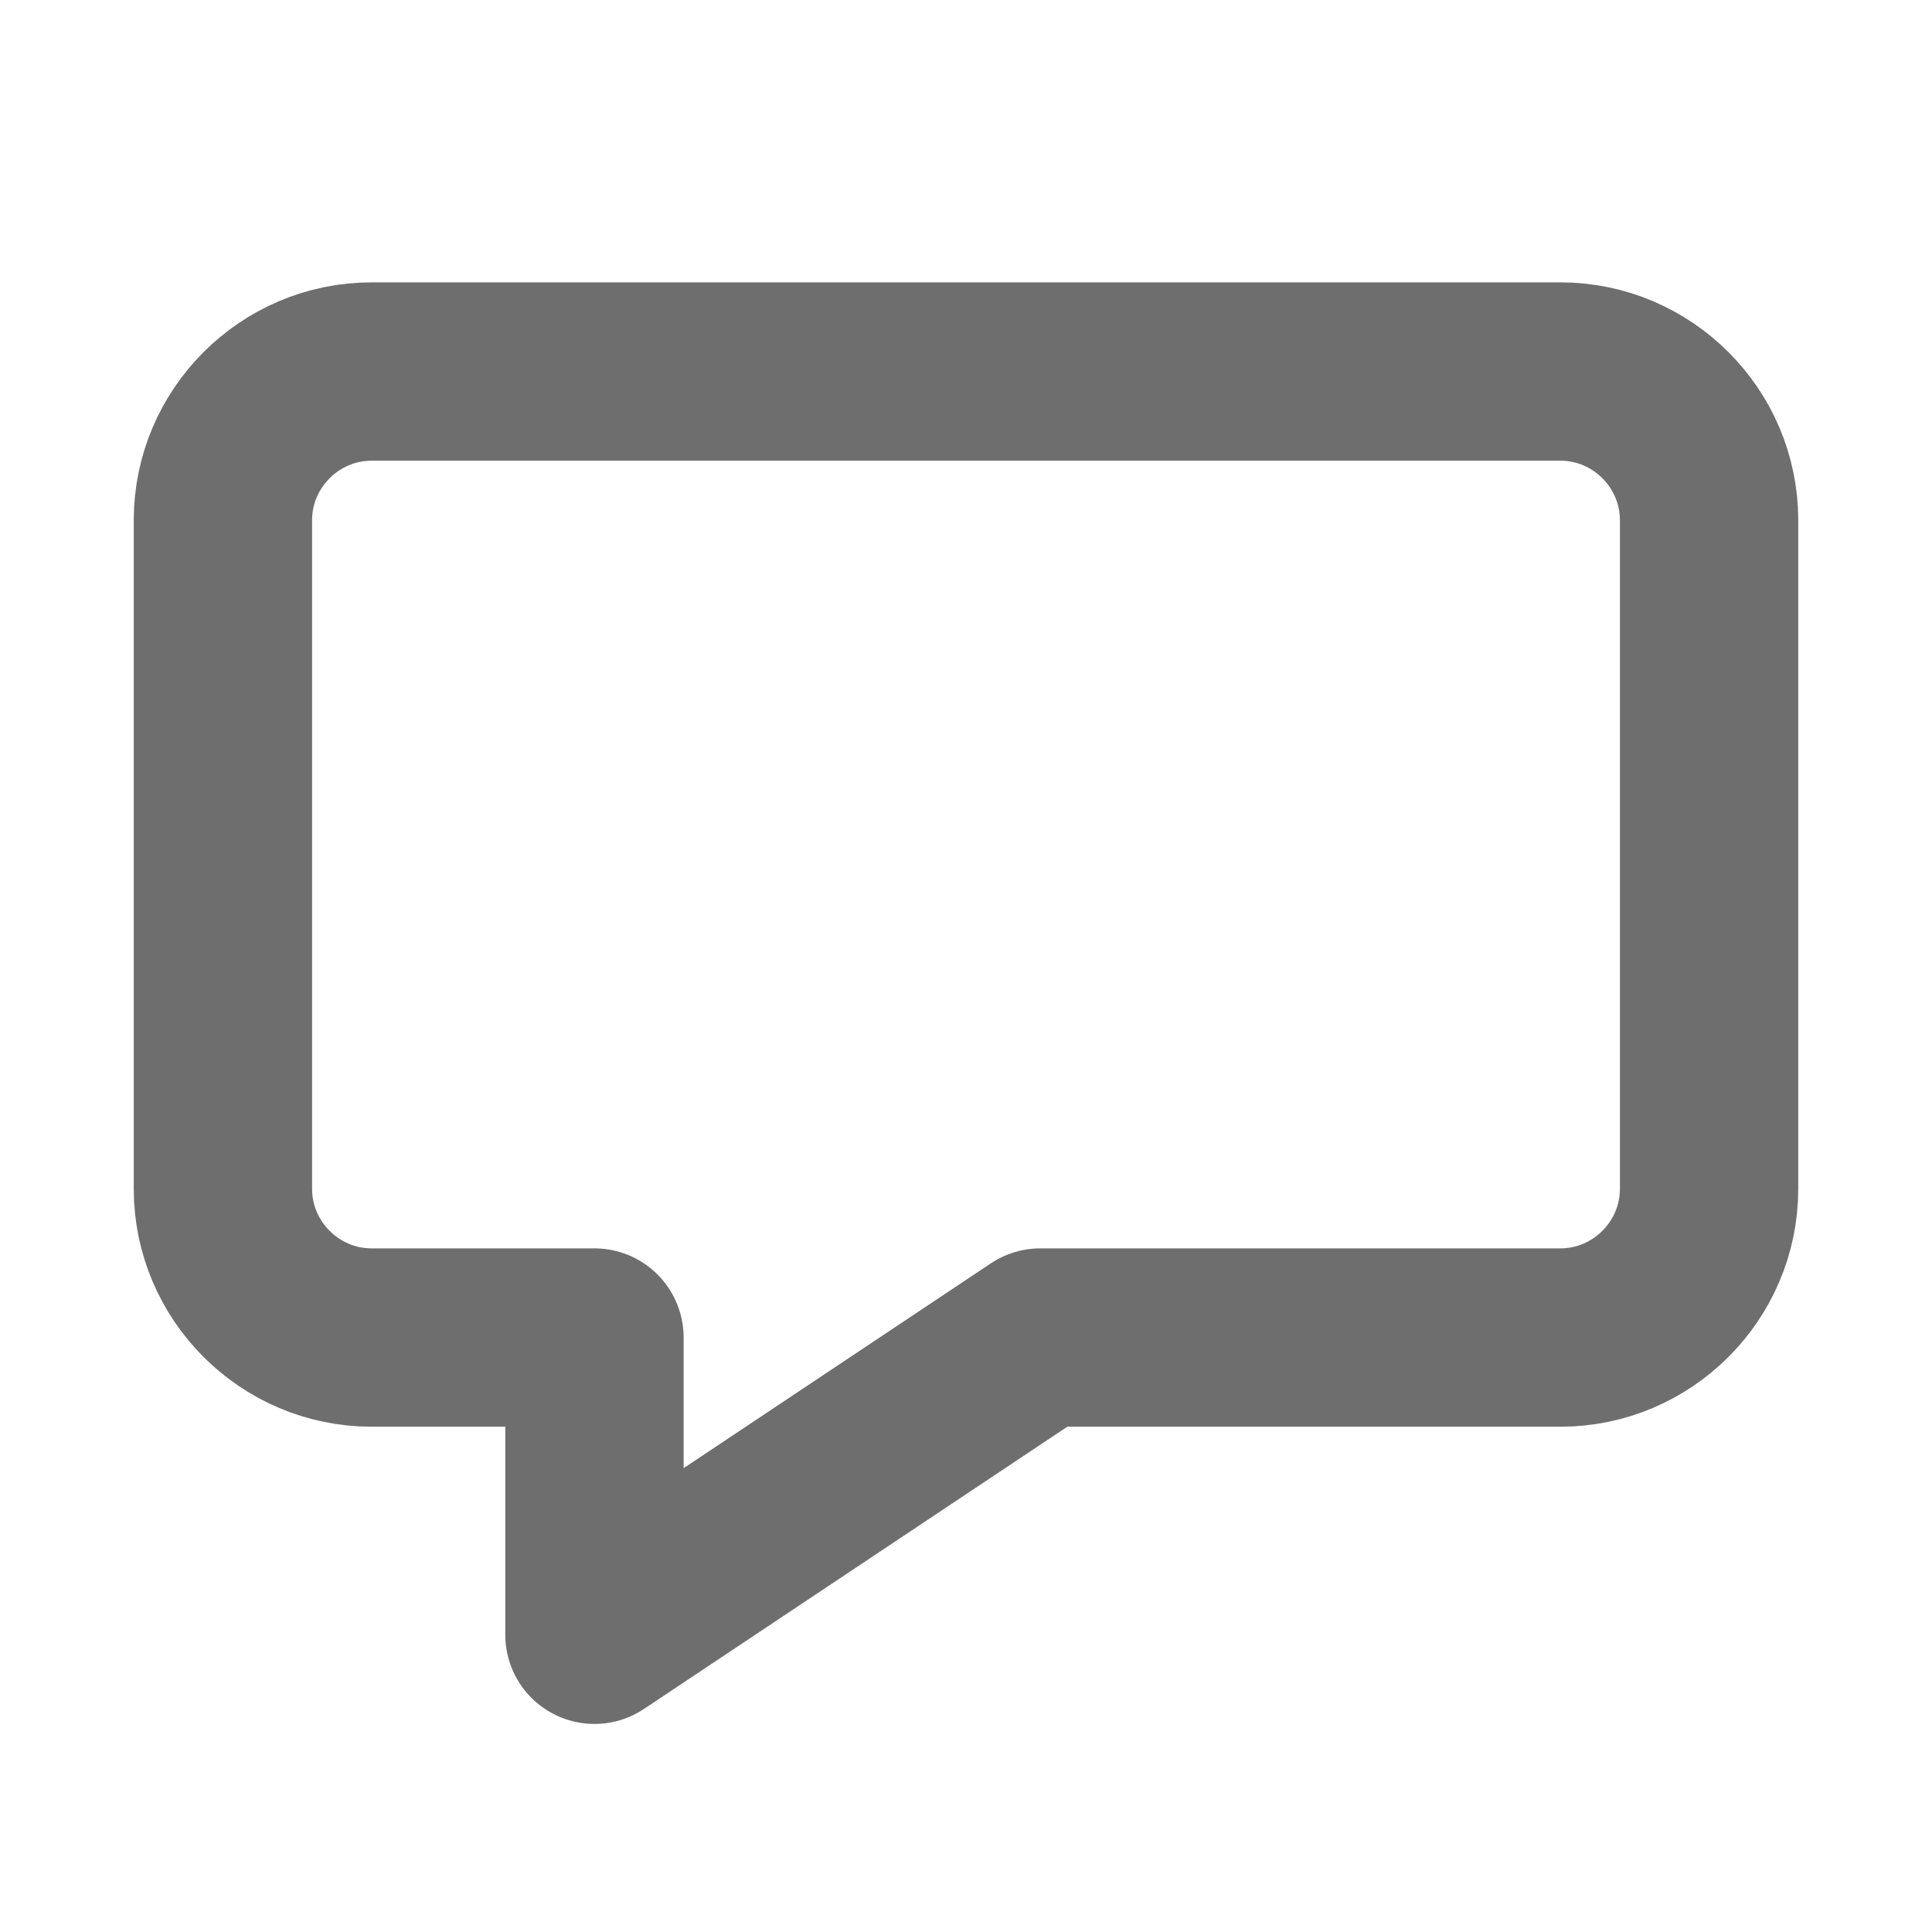
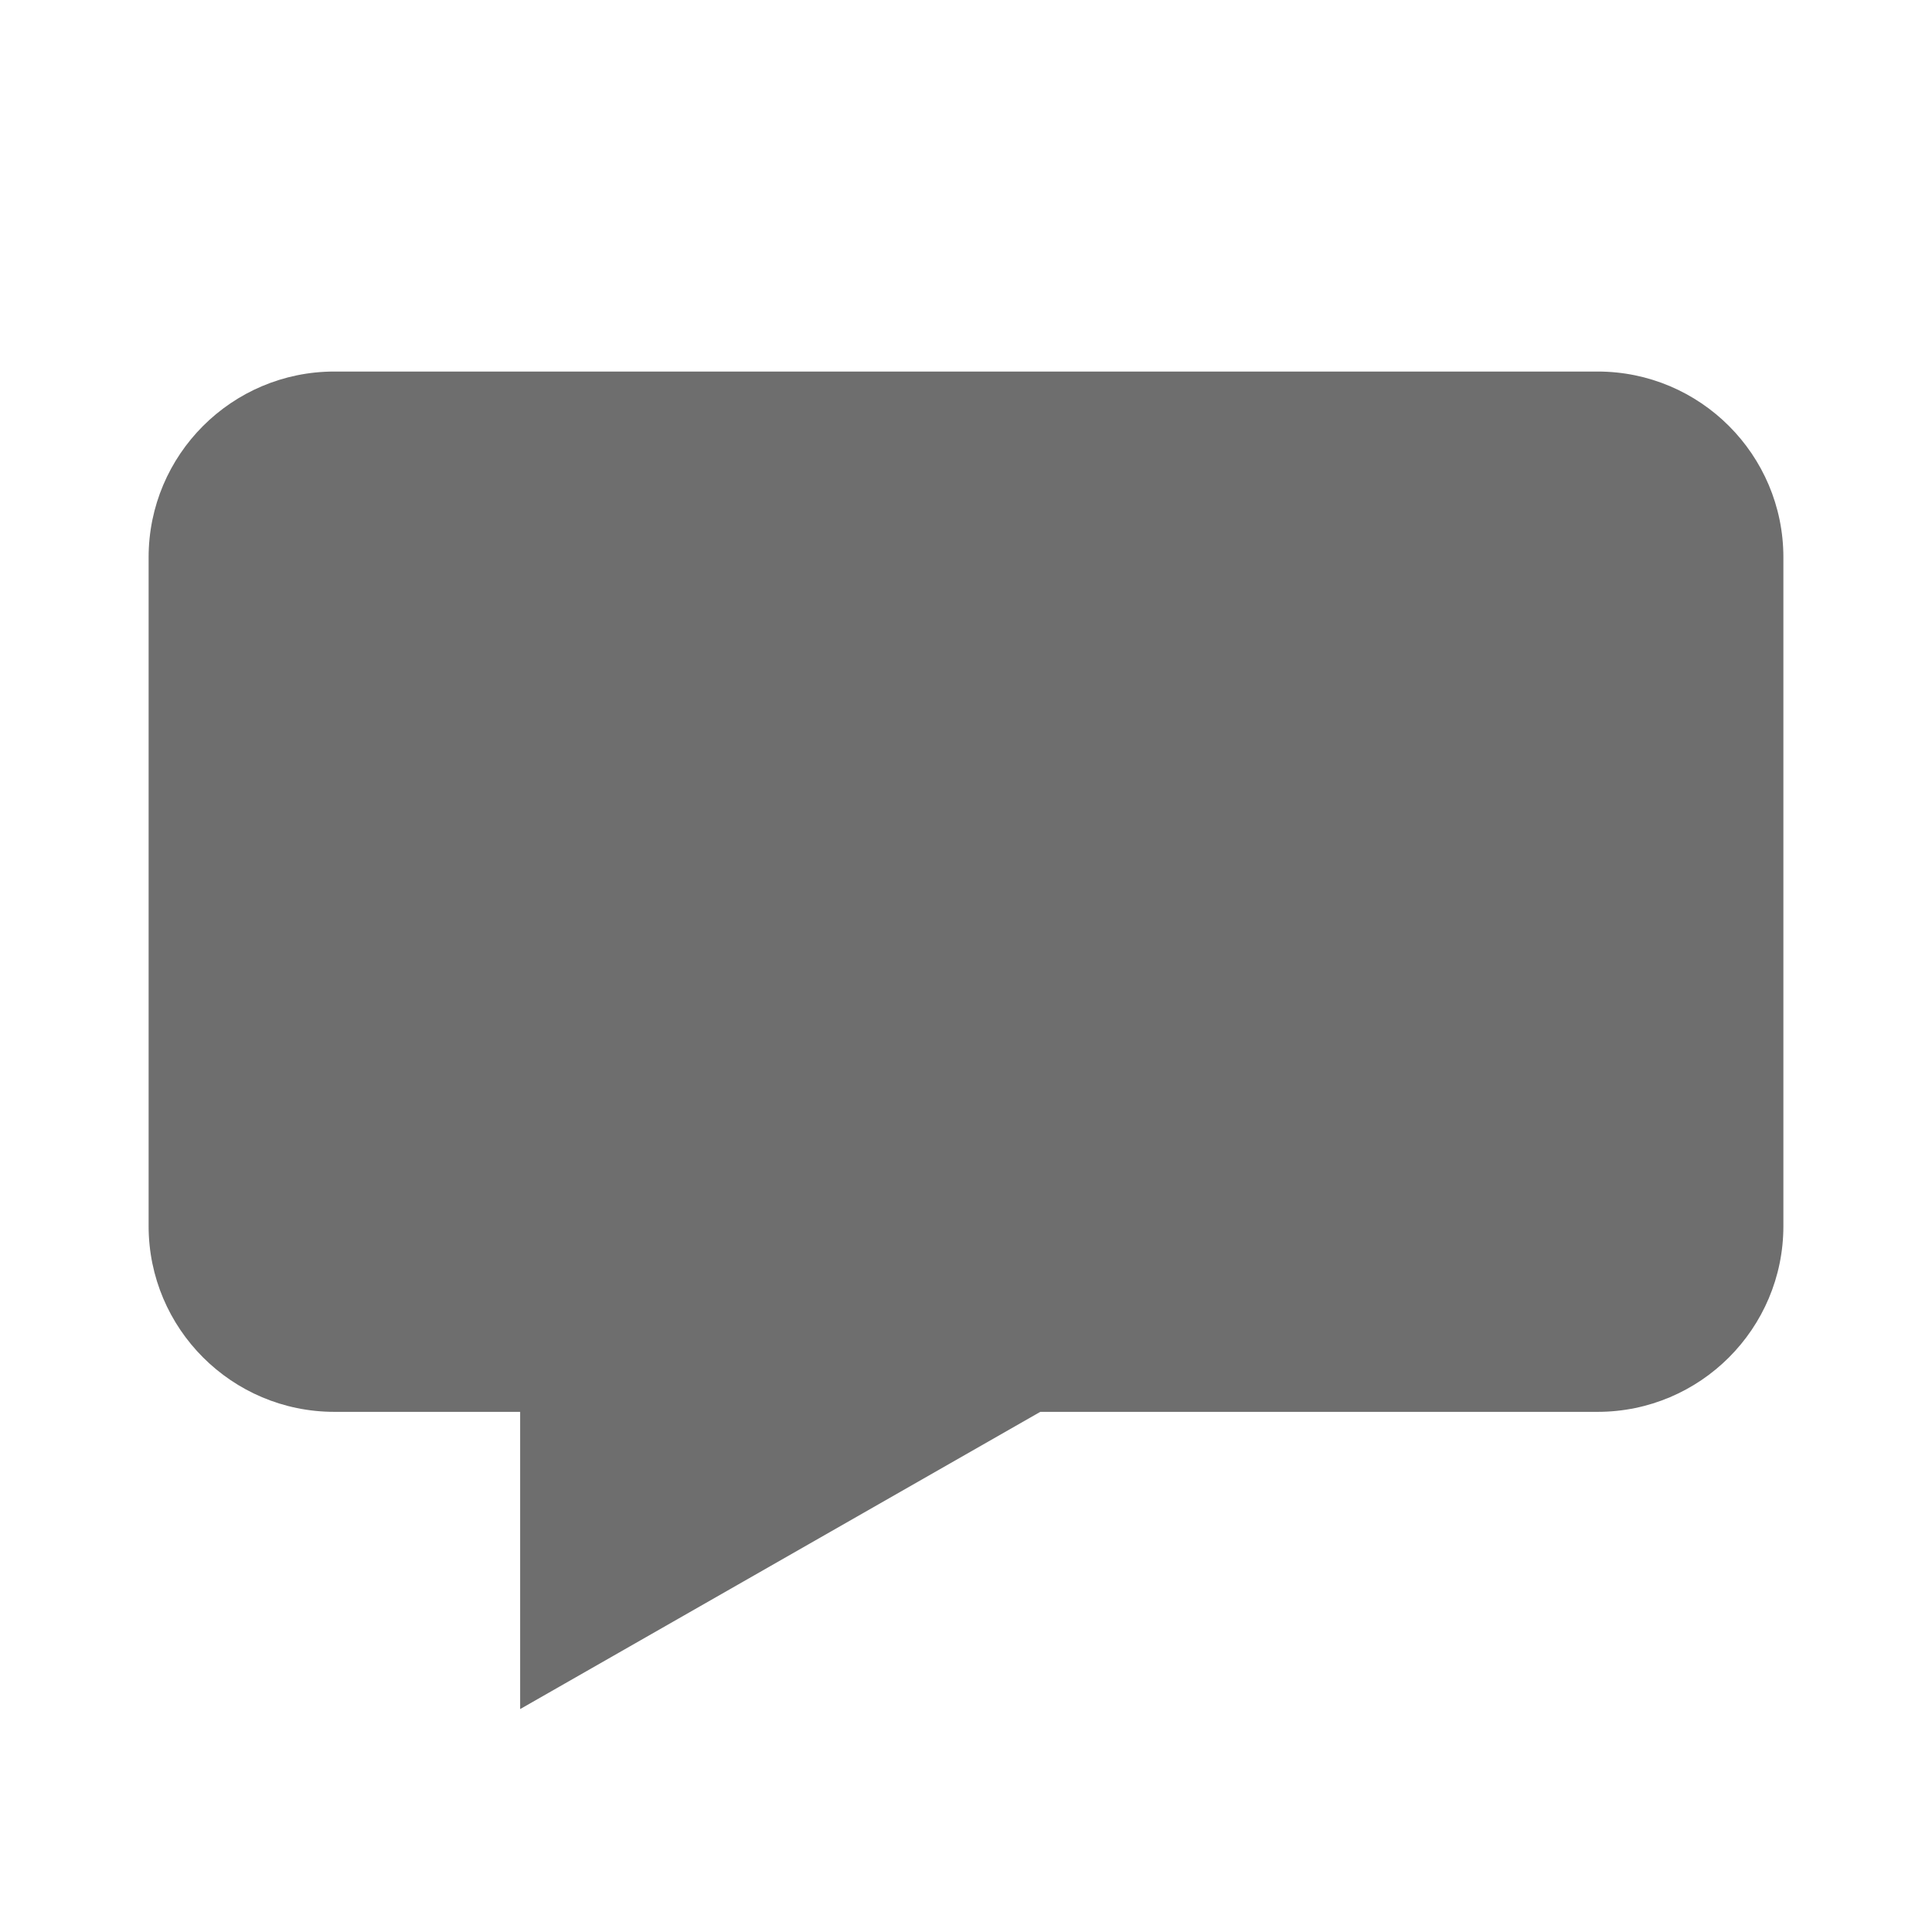
<svg xmlns="http://www.w3.org/2000/svg" width="13" height="13" viewBox="0 0 13 13">
-   <path d="M2.5 2.5h8c.55 0 1 .45 1 1v4.5c0 .55-.45 1-1 1H7L4 11V9H2.5c-.55 0-1-.45-1-1V3.5c0-.55.45-1 1-1z" fill="none" stroke="#6E6E6E" stroke-width="1.2" stroke-linejoin="round" />
+   <path d="M2.25 2.5h8.5c.69 0 1.25.56 1.25 1.25v4.5c0 .69-.56 1.25-1.25 1.25H7L3.5 11.5V9.5H2.25C1.56 9.5 1 8.94 1 8.25v-4.5C1 3.06 1.56 2.5 2.25 2.5z" fill="#6E6E6E" />
</svg>
